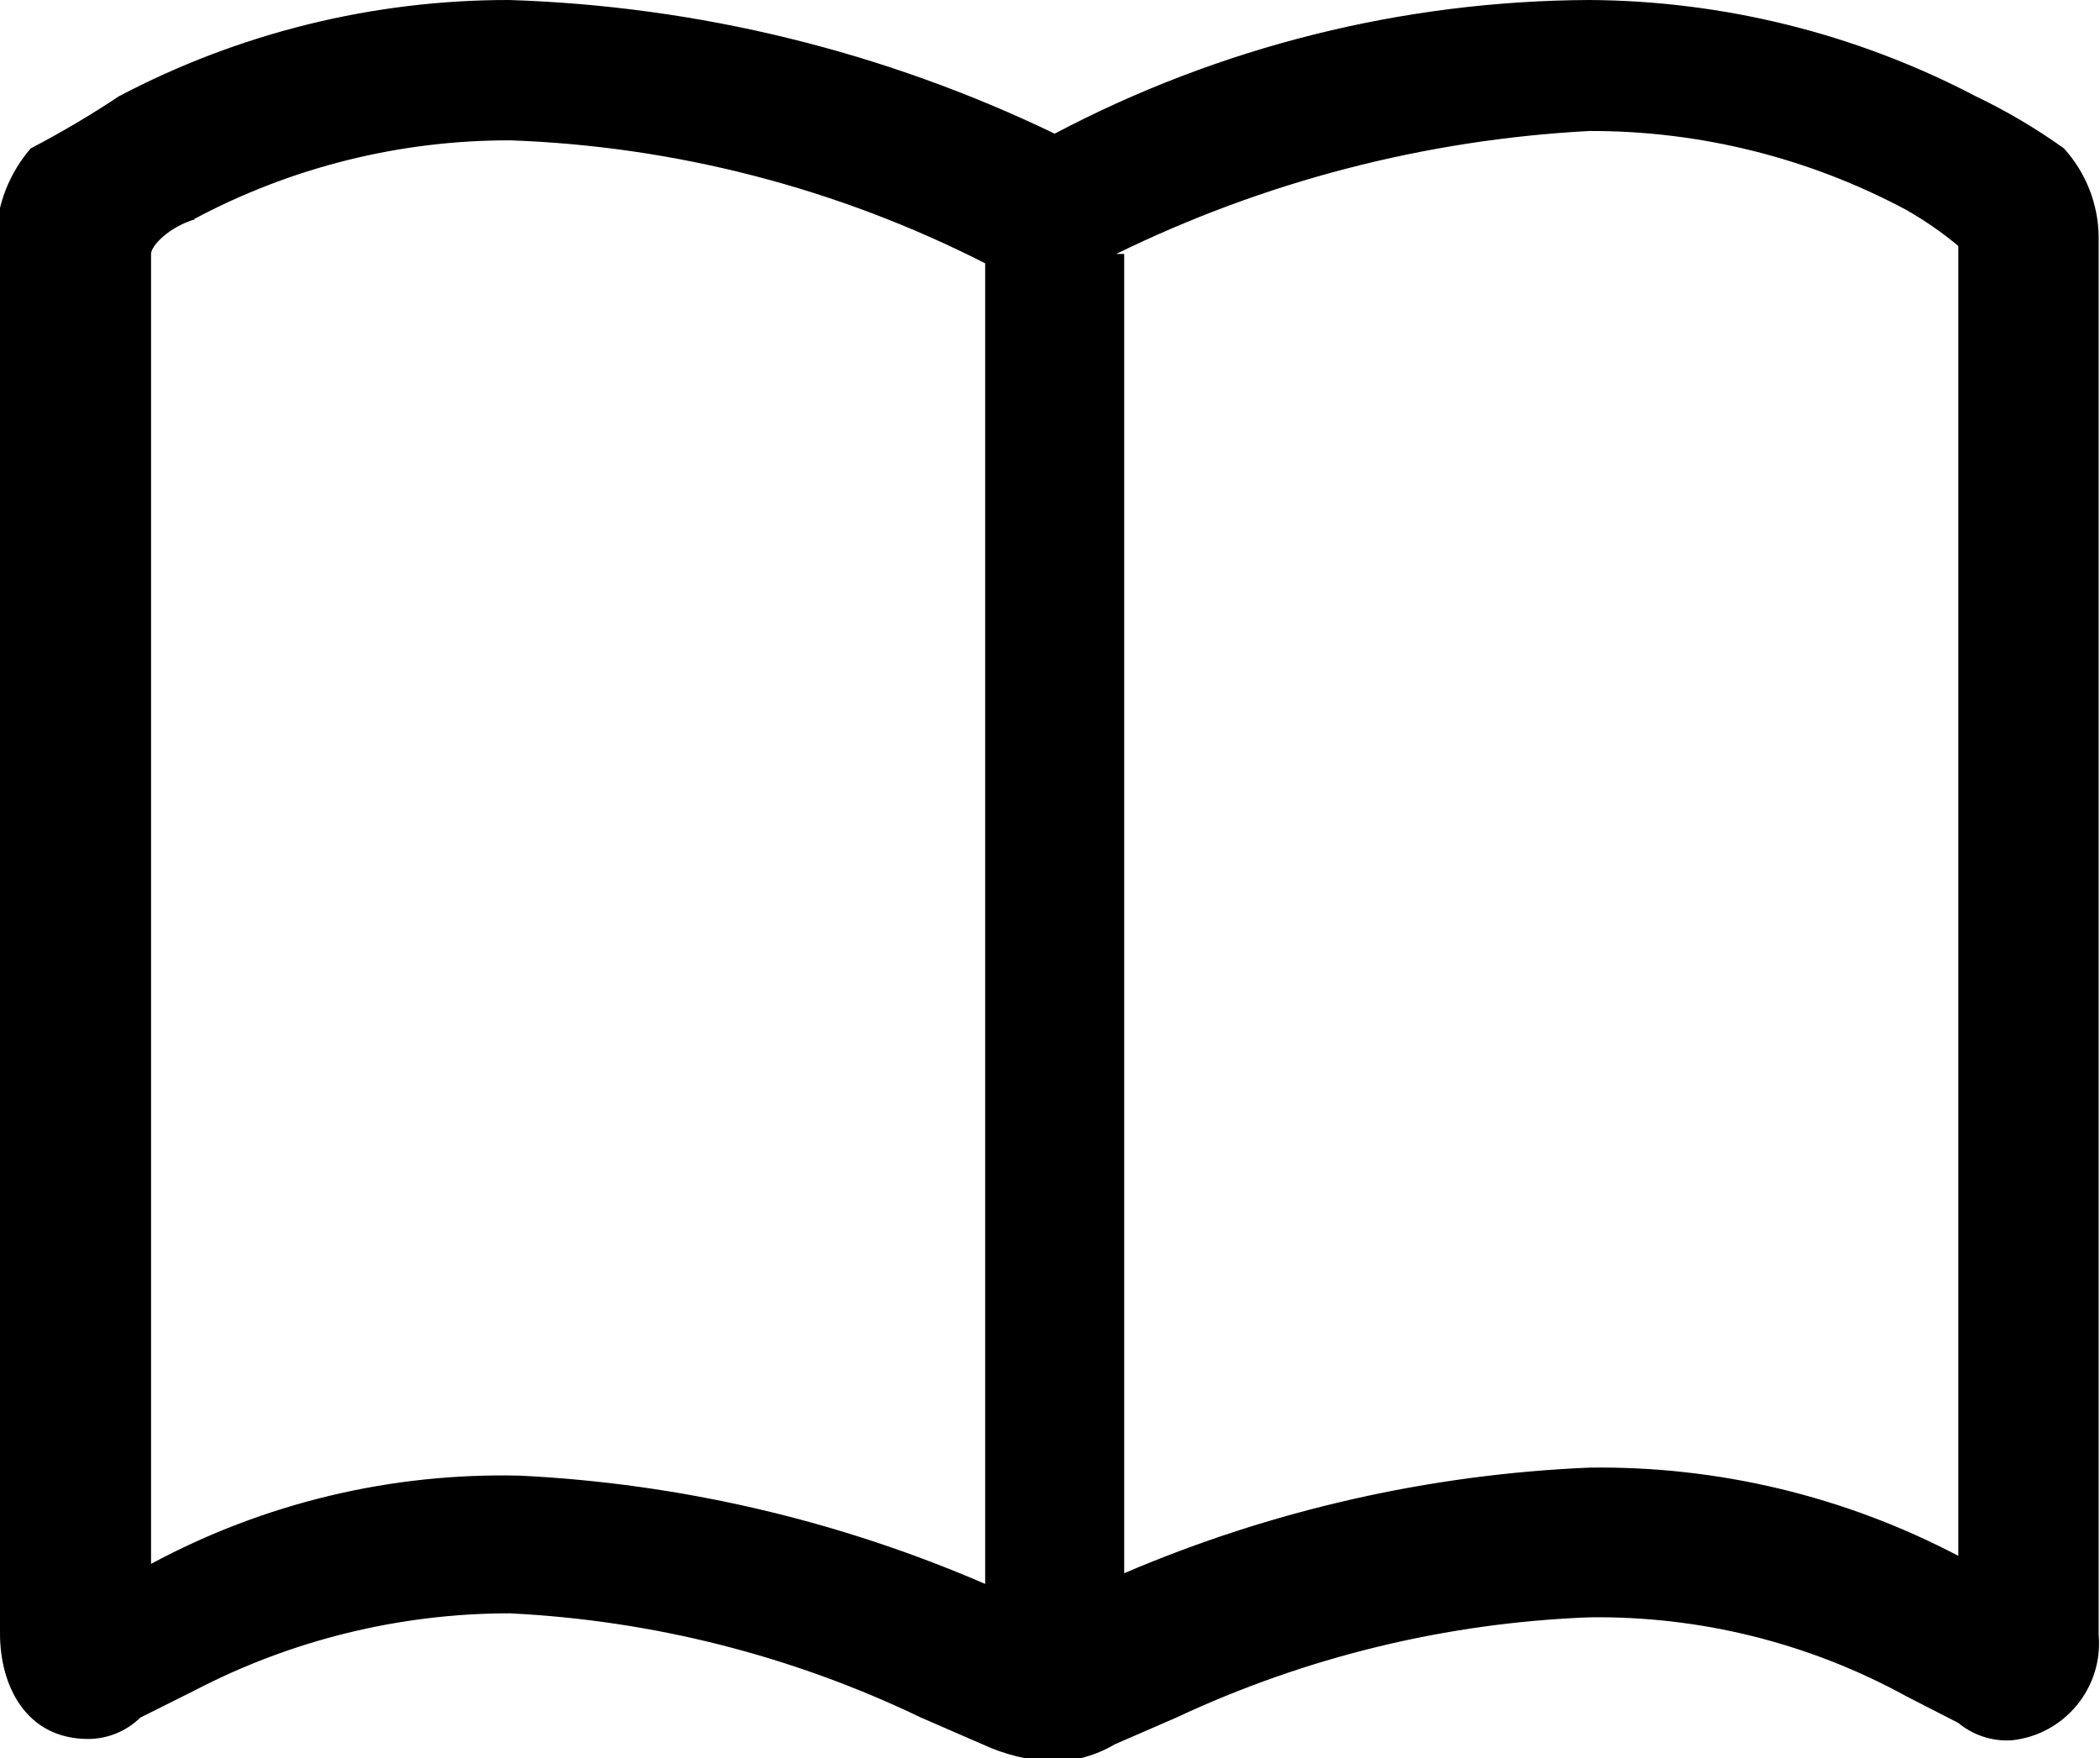
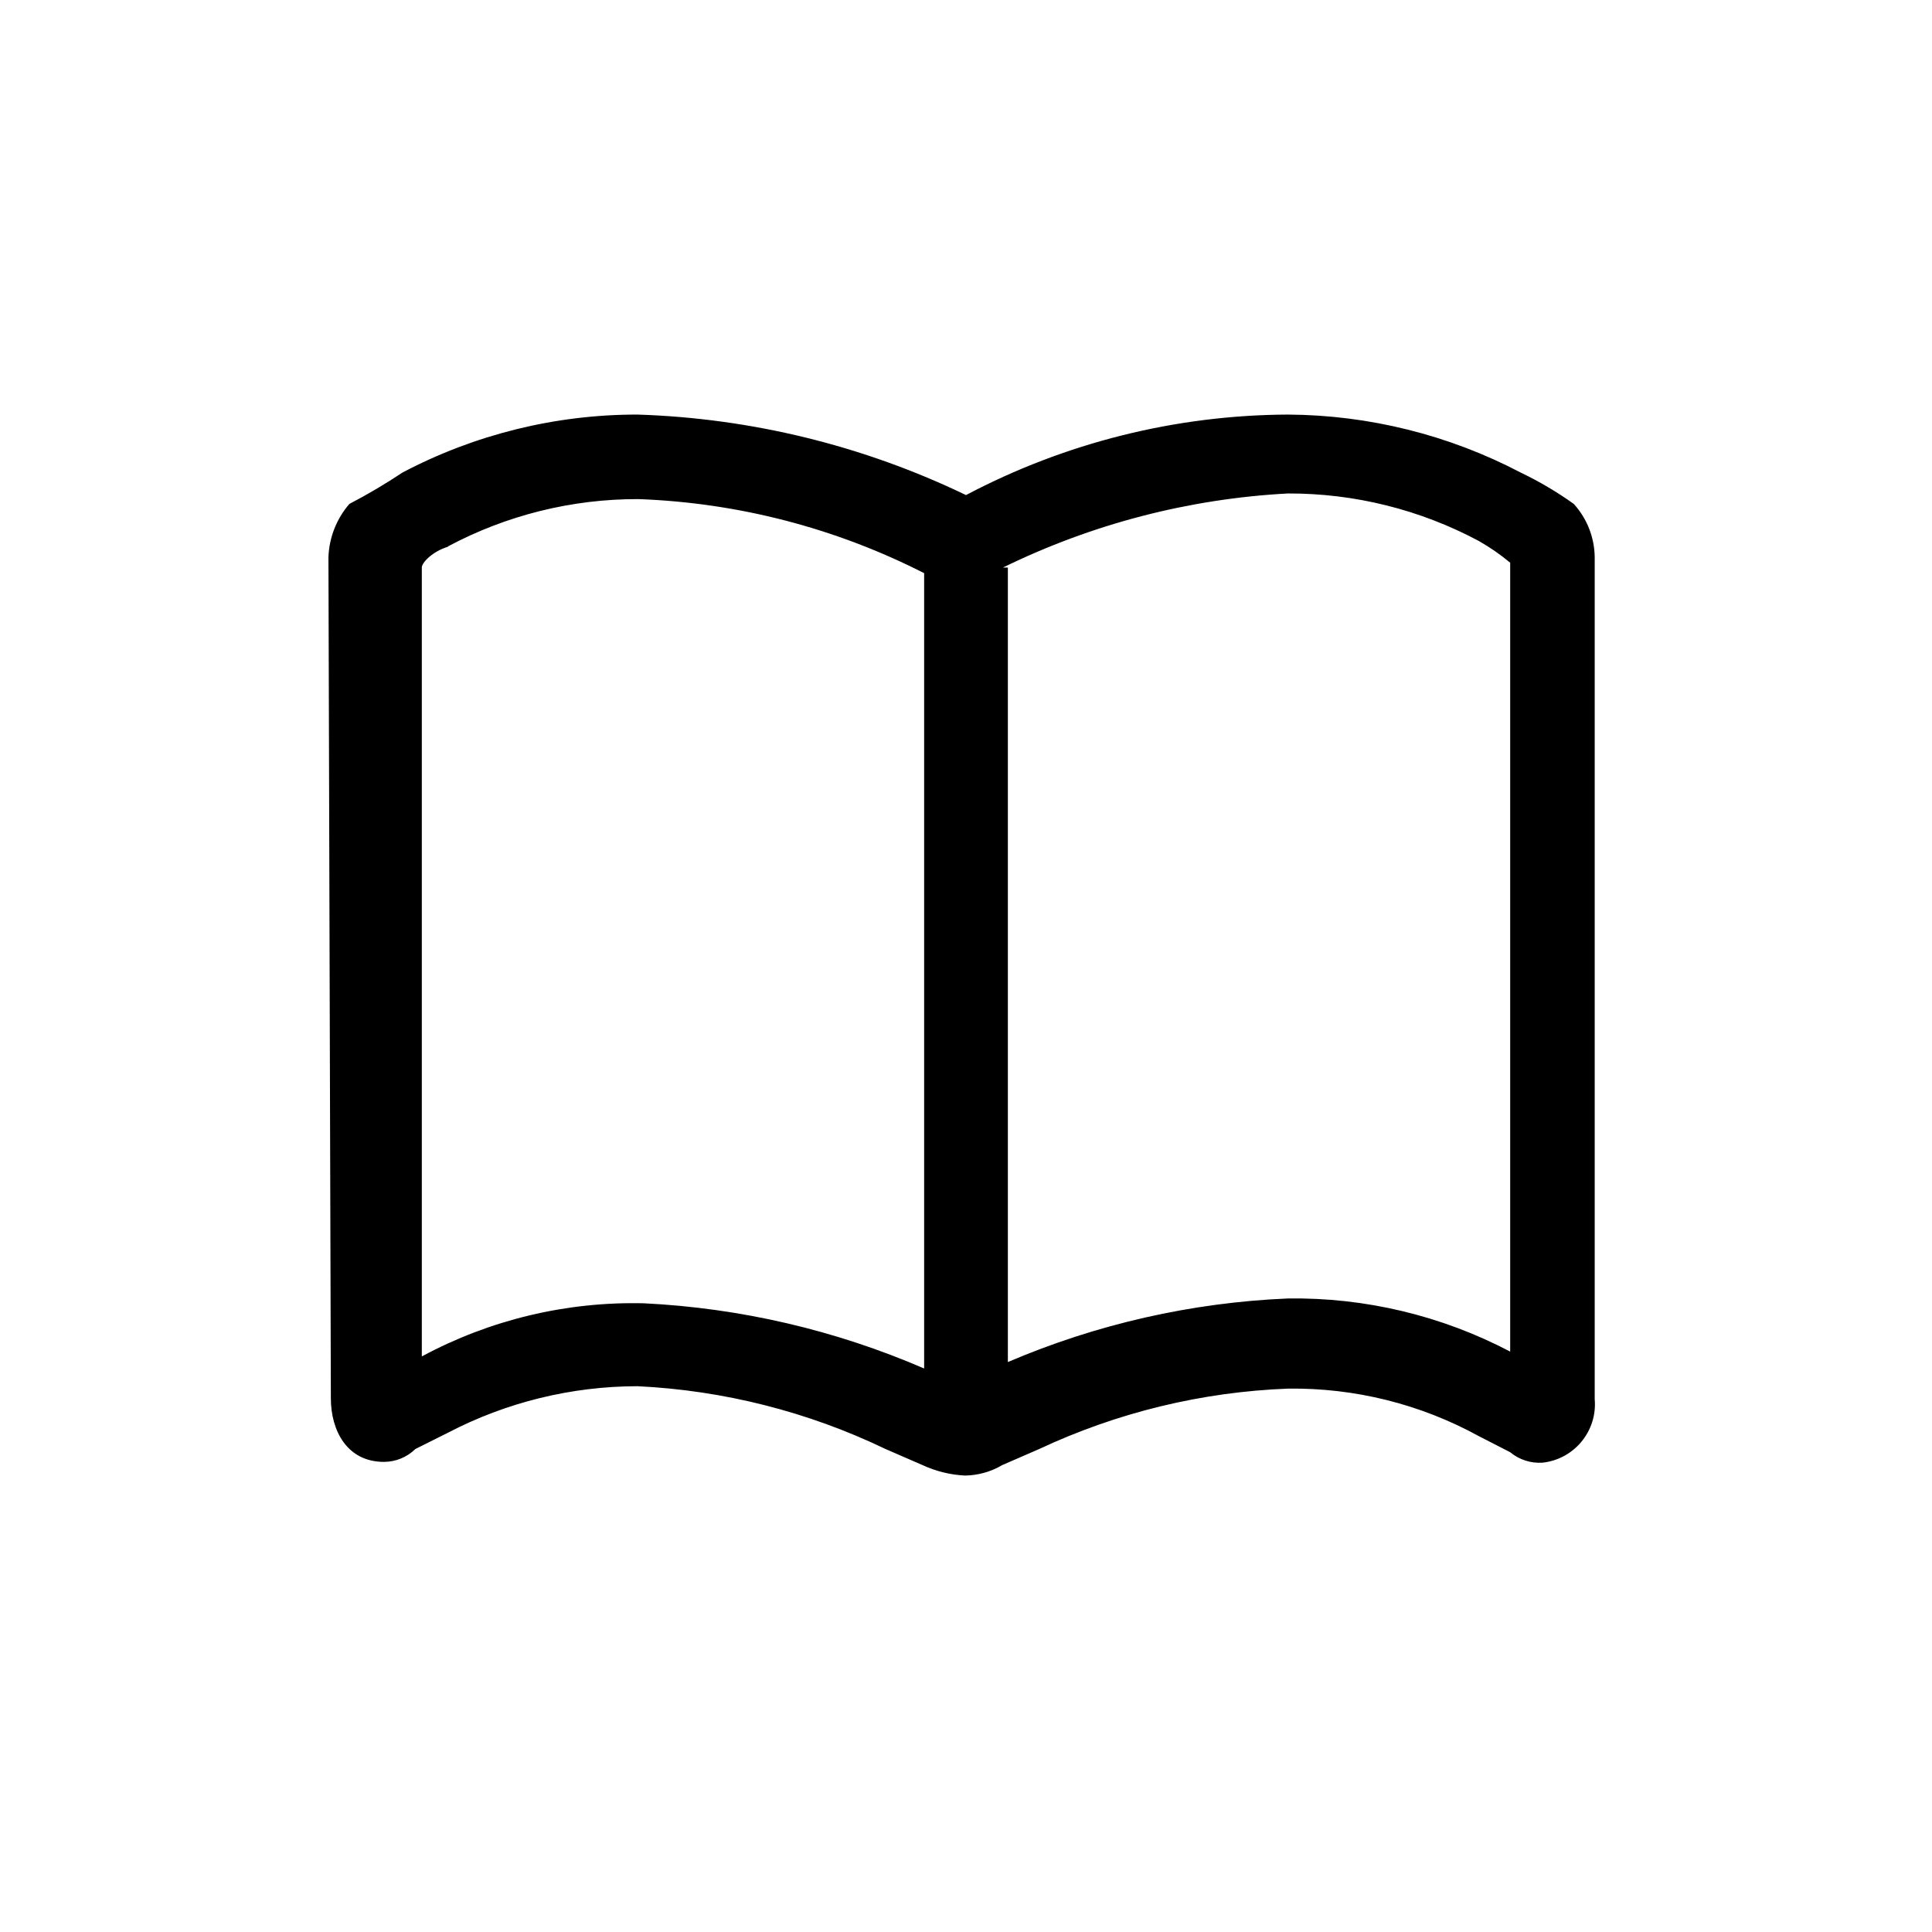
- <svg xmlns="http://www.w3.org/2000/svg" viewBox="0 0 15.71 13.15">
-   <defs>
-     <clipPath id="a" transform="translate(-4.11 -5.15)">
-       <path d="M0 0h24v24H0z" />
-     </clipPath>
-   </defs>
-   <g clip-path="url(#a)">
-     <path d="M0 12.22c0 .4.2.79.66.79a.56.56 0 0 0 .39-.16l.4-.2a5.11 5.11 0 0 1 2.36-.58 8 8 0 0 1 3.08.78l.46.2a1.42 1.42 0 0 0 .53.13.94.94 0 0 0 .46-.13l.46-.2a8 8 0 0 1 3.09-.75 4.79 4.79 0 0 1 2.37.59l.39.2a.57.57 0 0 0 .4.13.73.73 0 0 0 .65-.79V1.77a1 1 0 0 0-.26-.66 4.4 4.4 0 0 0-.66-.39A6.31 6.31 0 0 0 11.89 0a8.65 8.65 0 0 0-4 1 10.15 10.15 0 0 0-4.08-1A6.25 6.25 0 0 0 .89.72a7.16 7.16 0 0 1-.66.39 1.07 1.07 0 0 0-.26.66zM8.35 1.9a9.15 9.15 0 0 1 3.54-.92 5 5 0 0 1 2.37.59 2.7 2.7 0 0 1 .39.27v9.8a5.76 5.76 0 0 0-2.76-.66 9.91 9.91 0 0 0-3.48.79V1.9zm-6.9-.26a5 5 0 0 1 2.37-.59 8.5 8.5 0 0 1 3.55.92v9.88a10 10 0 0 0-3.48-.81 5.54 5.54 0 0 0-2.76.66V1.9c0-.06.13-.2.33-.26z" />
-   </g>
+ <svg xmlns="http://www.w3.org/2000/svg" viewBox="0 0 24 24">
+   <path d="M4.11 17.37c0 .4.2.79.66.79a.56.56 0 0 0 .39-.16l.4-.2a5.11 5.11 0 0 1 2.36-.58A8 8 0 0 1 11 18l.46.2a1.42 1.42 0 0 0 .53.13.94.94 0 0 0 .46-.13l.46-.2a8 8 0 0 1 3.09-.75 4.79 4.79 0 0 1 2.37.59l.39.2a.57.57 0 0 0 .4.13.73.73 0 0 0 .65-.79V6.92a1 1 0 0 0-.26-.66 4.4 4.4 0 0 0-.66-.39A6.31 6.31 0 0 0 16 5.15a8.65 8.65 0 0 0-4 1 10.15 10.15 0 0 0-4.08-1A6.25 6.25 0 0 0 5 5.87a7.16 7.16 0 0 1-.66.39 1.07 1.07 0 0 0-.26.66zm8.35-10.32A9.15 9.15 0 0 1 16 6.13a5 5 0 0 1 2.37.59 2.7 2.7 0 0 1 .39.27v9.8a5.76 5.76 0 0 0-2.76-.66 9.91 9.91 0 0 0-3.48.79V7.05zm-6.9-.26a5 5 0 0 1 2.37-.59 8.5 8.5 0 0 1 3.55.92V17A10 10 0 0 0 8 16.19a5.54 5.54 0 0 0-2.76.66v-9.8c0-.06.13-.2.33-.26z" />
</svg>
